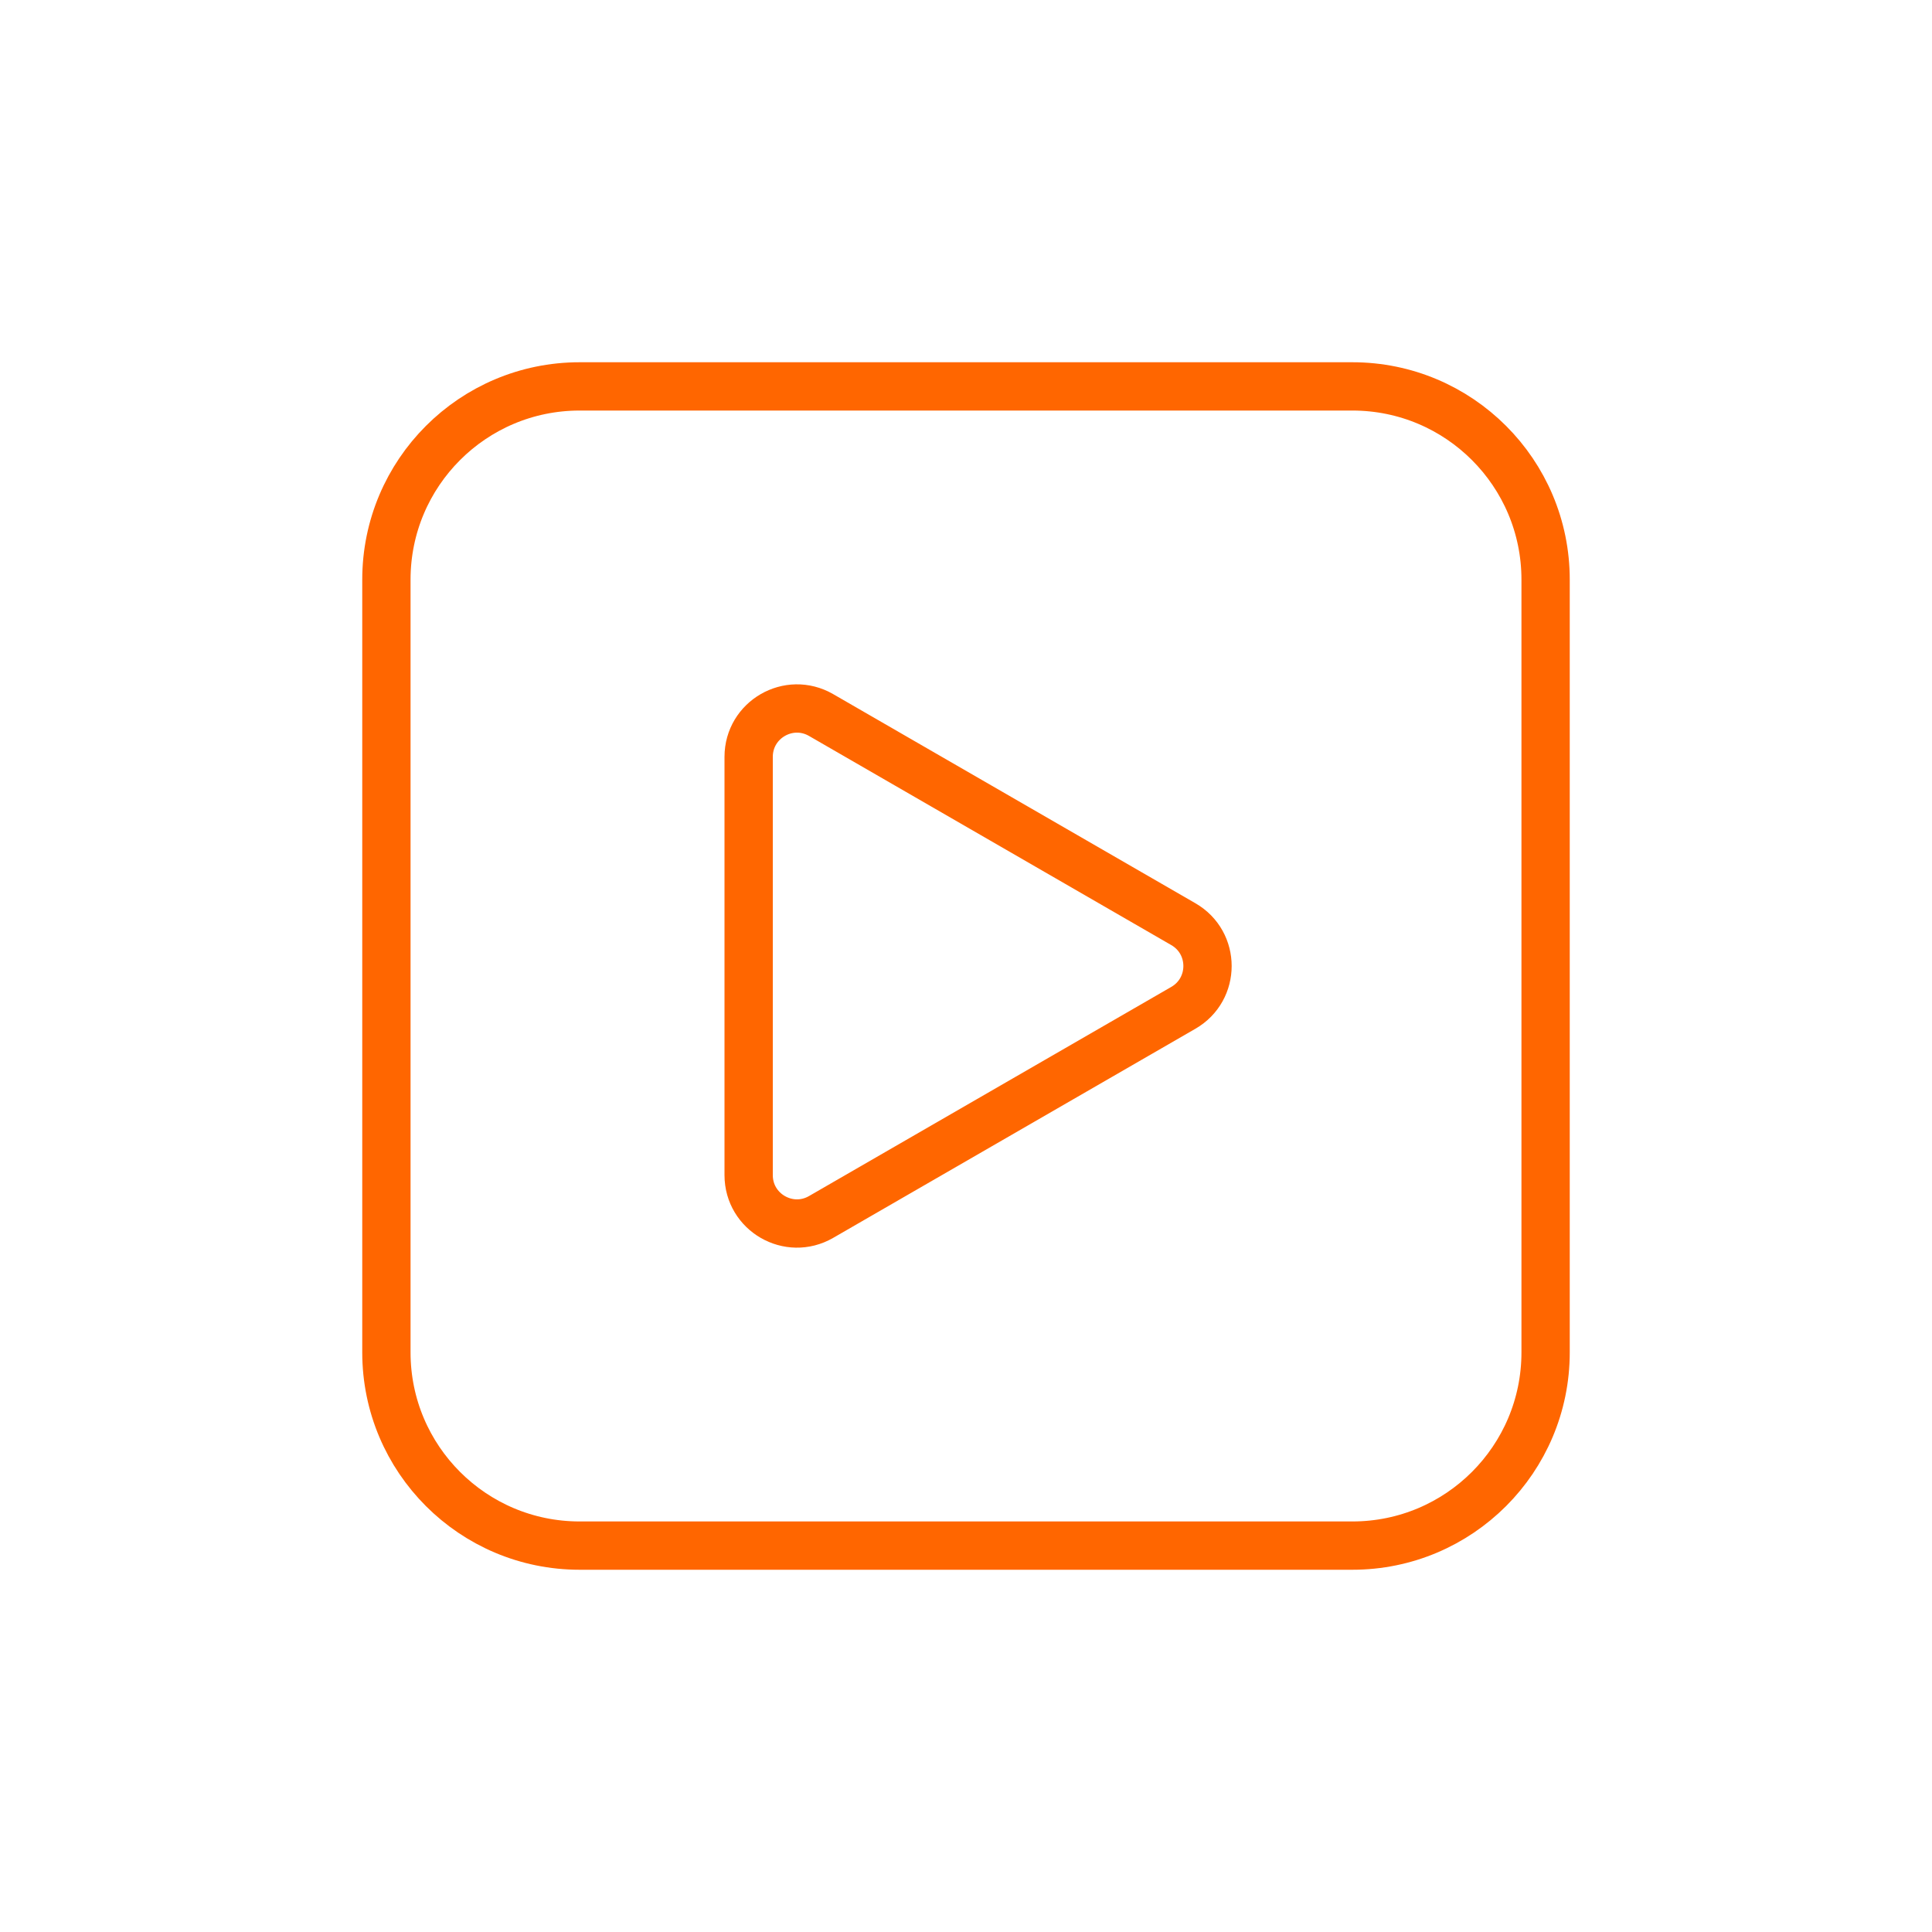
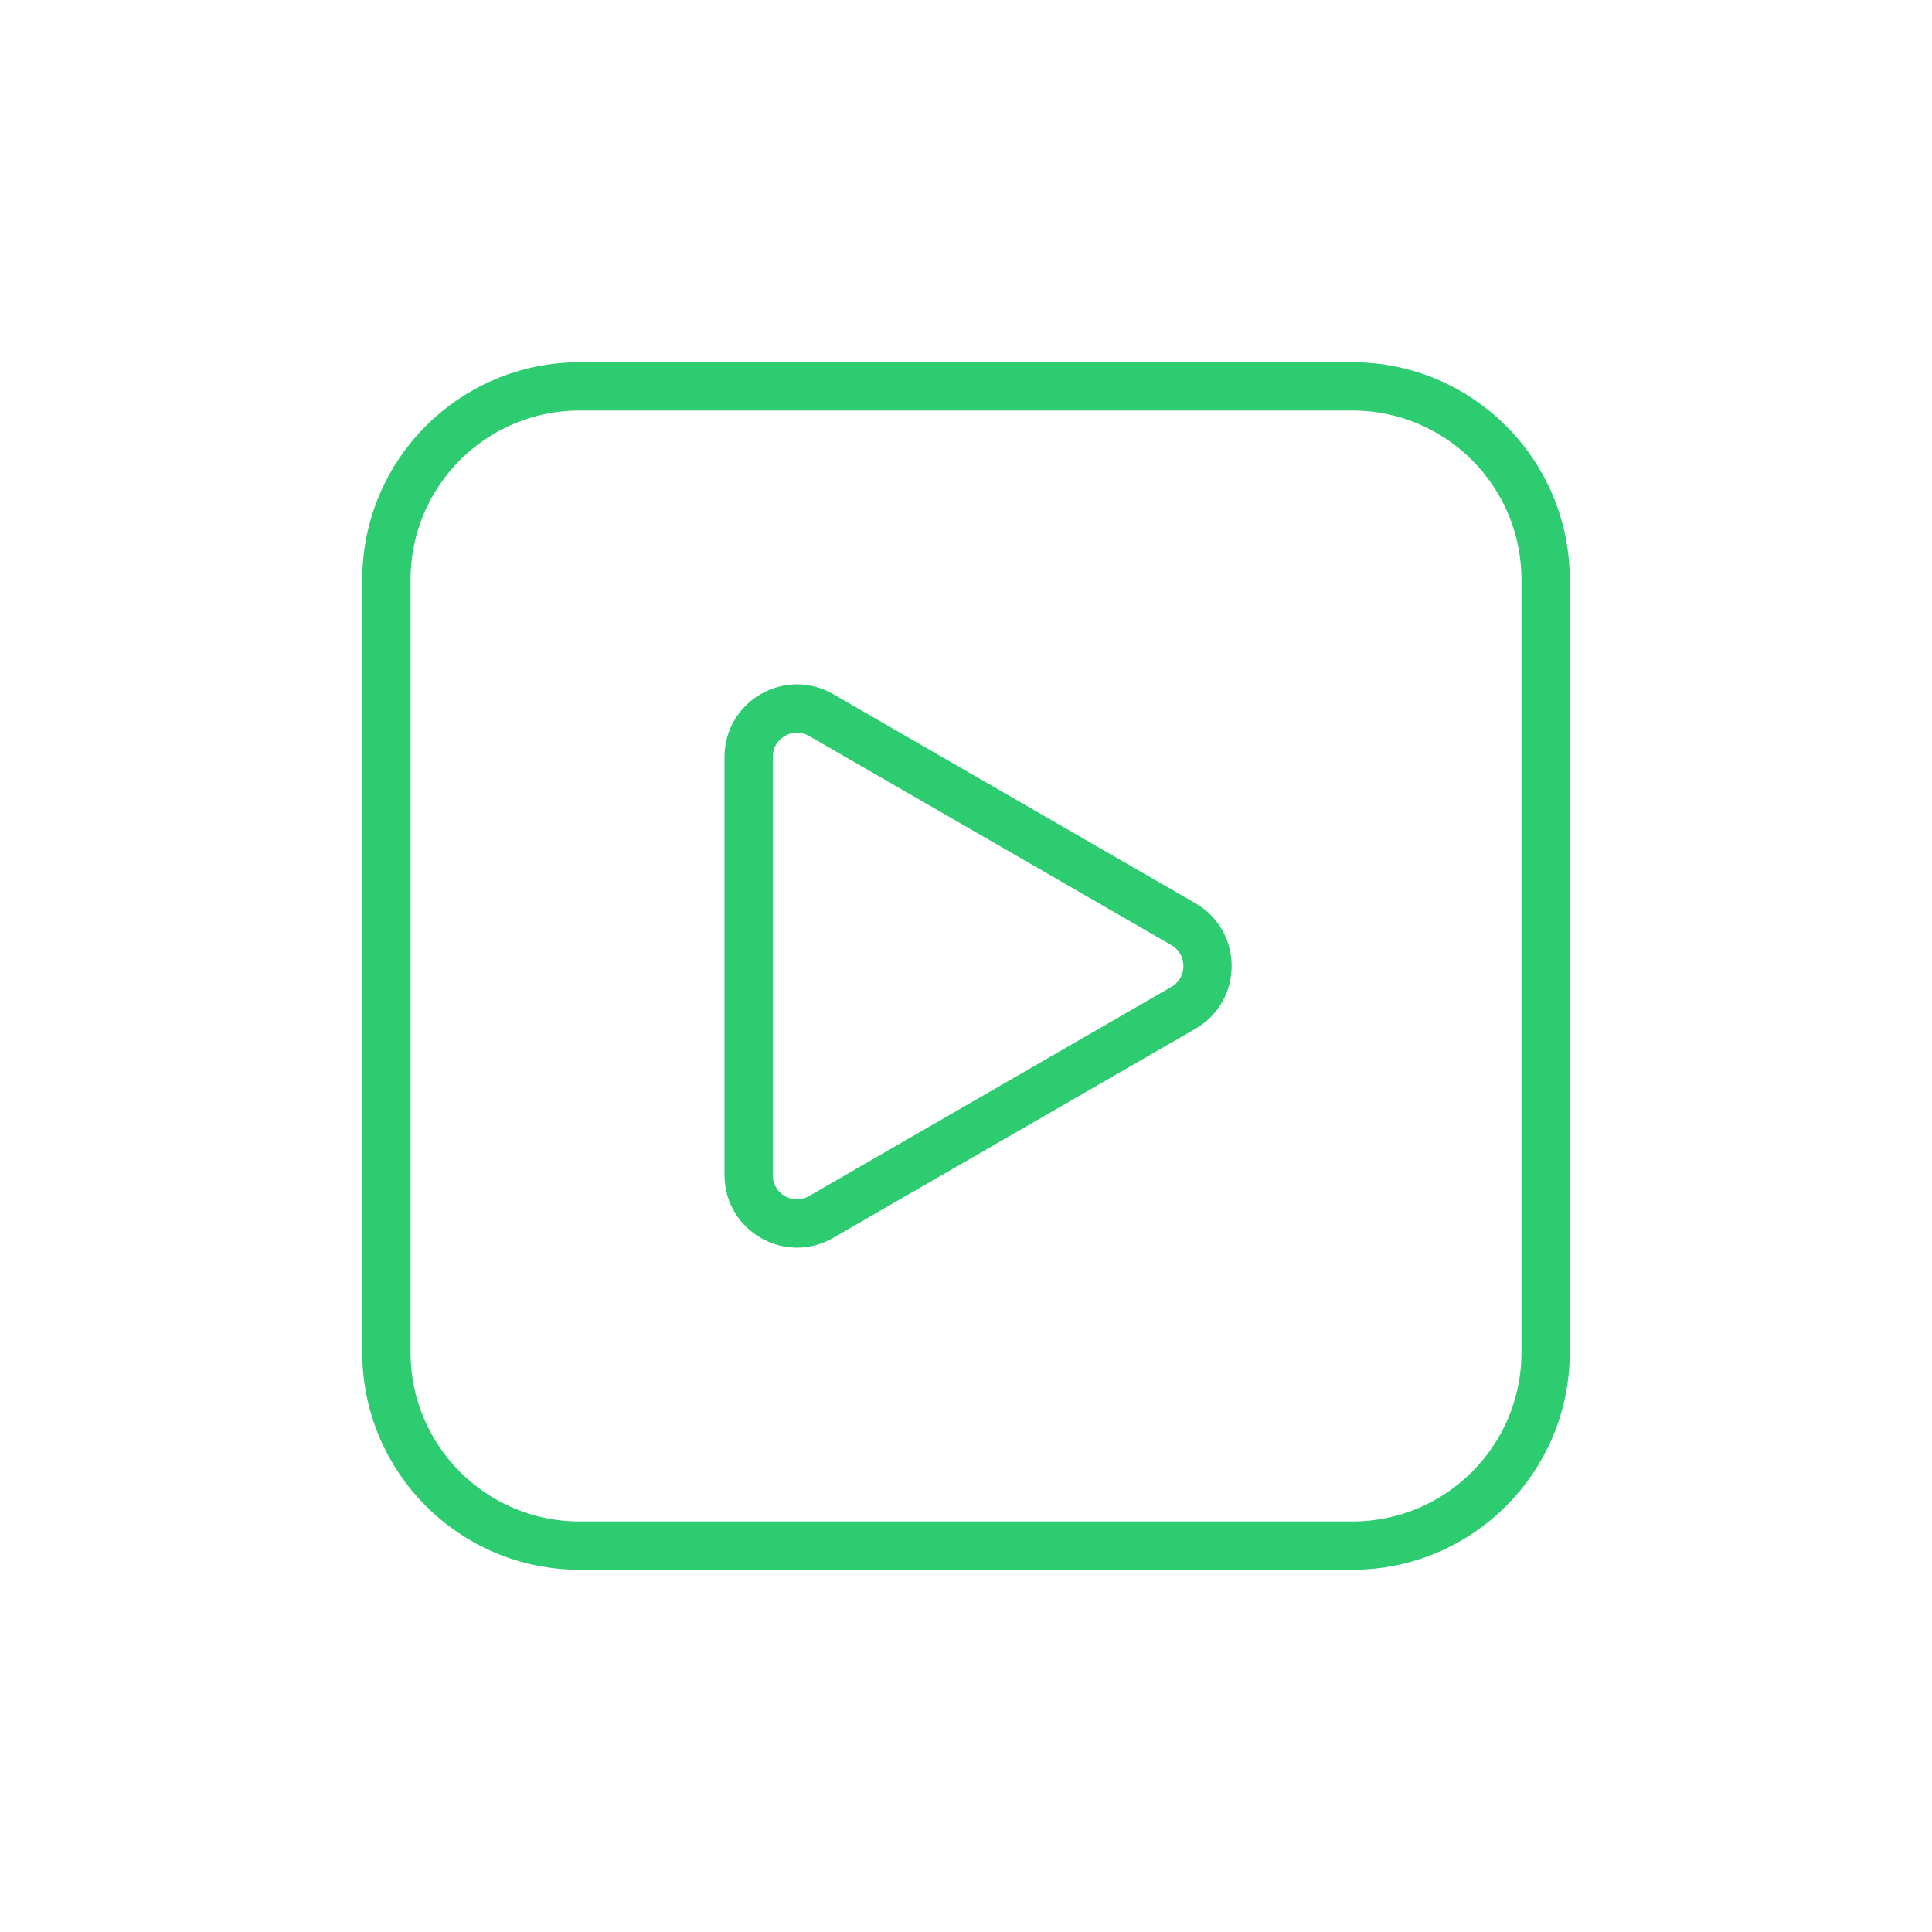
<svg xmlns="http://www.w3.org/2000/svg" width="40" height="40" viewBox="0 0 40 40" fill="none">
-   <rect x="8" y="8" width="24" height="24" rx="4" stroke="#FF6600" />
-   <path d="M24.5 19.134C25.167 19.519 25.167 20.481 24.5 20.866L17 25.196C16.333 25.581 15.5 25.1 15.5 24.33L15.5 15.67C15.5 14.9 16.333 14.419 17 14.804L24.5 19.134Z" stroke="#FF6600" />
+   <rect x="8" y="8" width="24" height="24" rx="4" stroke="#2ECC71" />
+   <path d="M24.5 19.134C25.167 19.519 25.167 20.481 24.5 20.866L17 25.196C16.333 25.581 15.5 25.1 15.5 24.33L15.5 15.67C15.5 14.9 16.333 14.419 17 14.804L24.5 19.134Z" stroke="#2ECC71" />
</svg>
